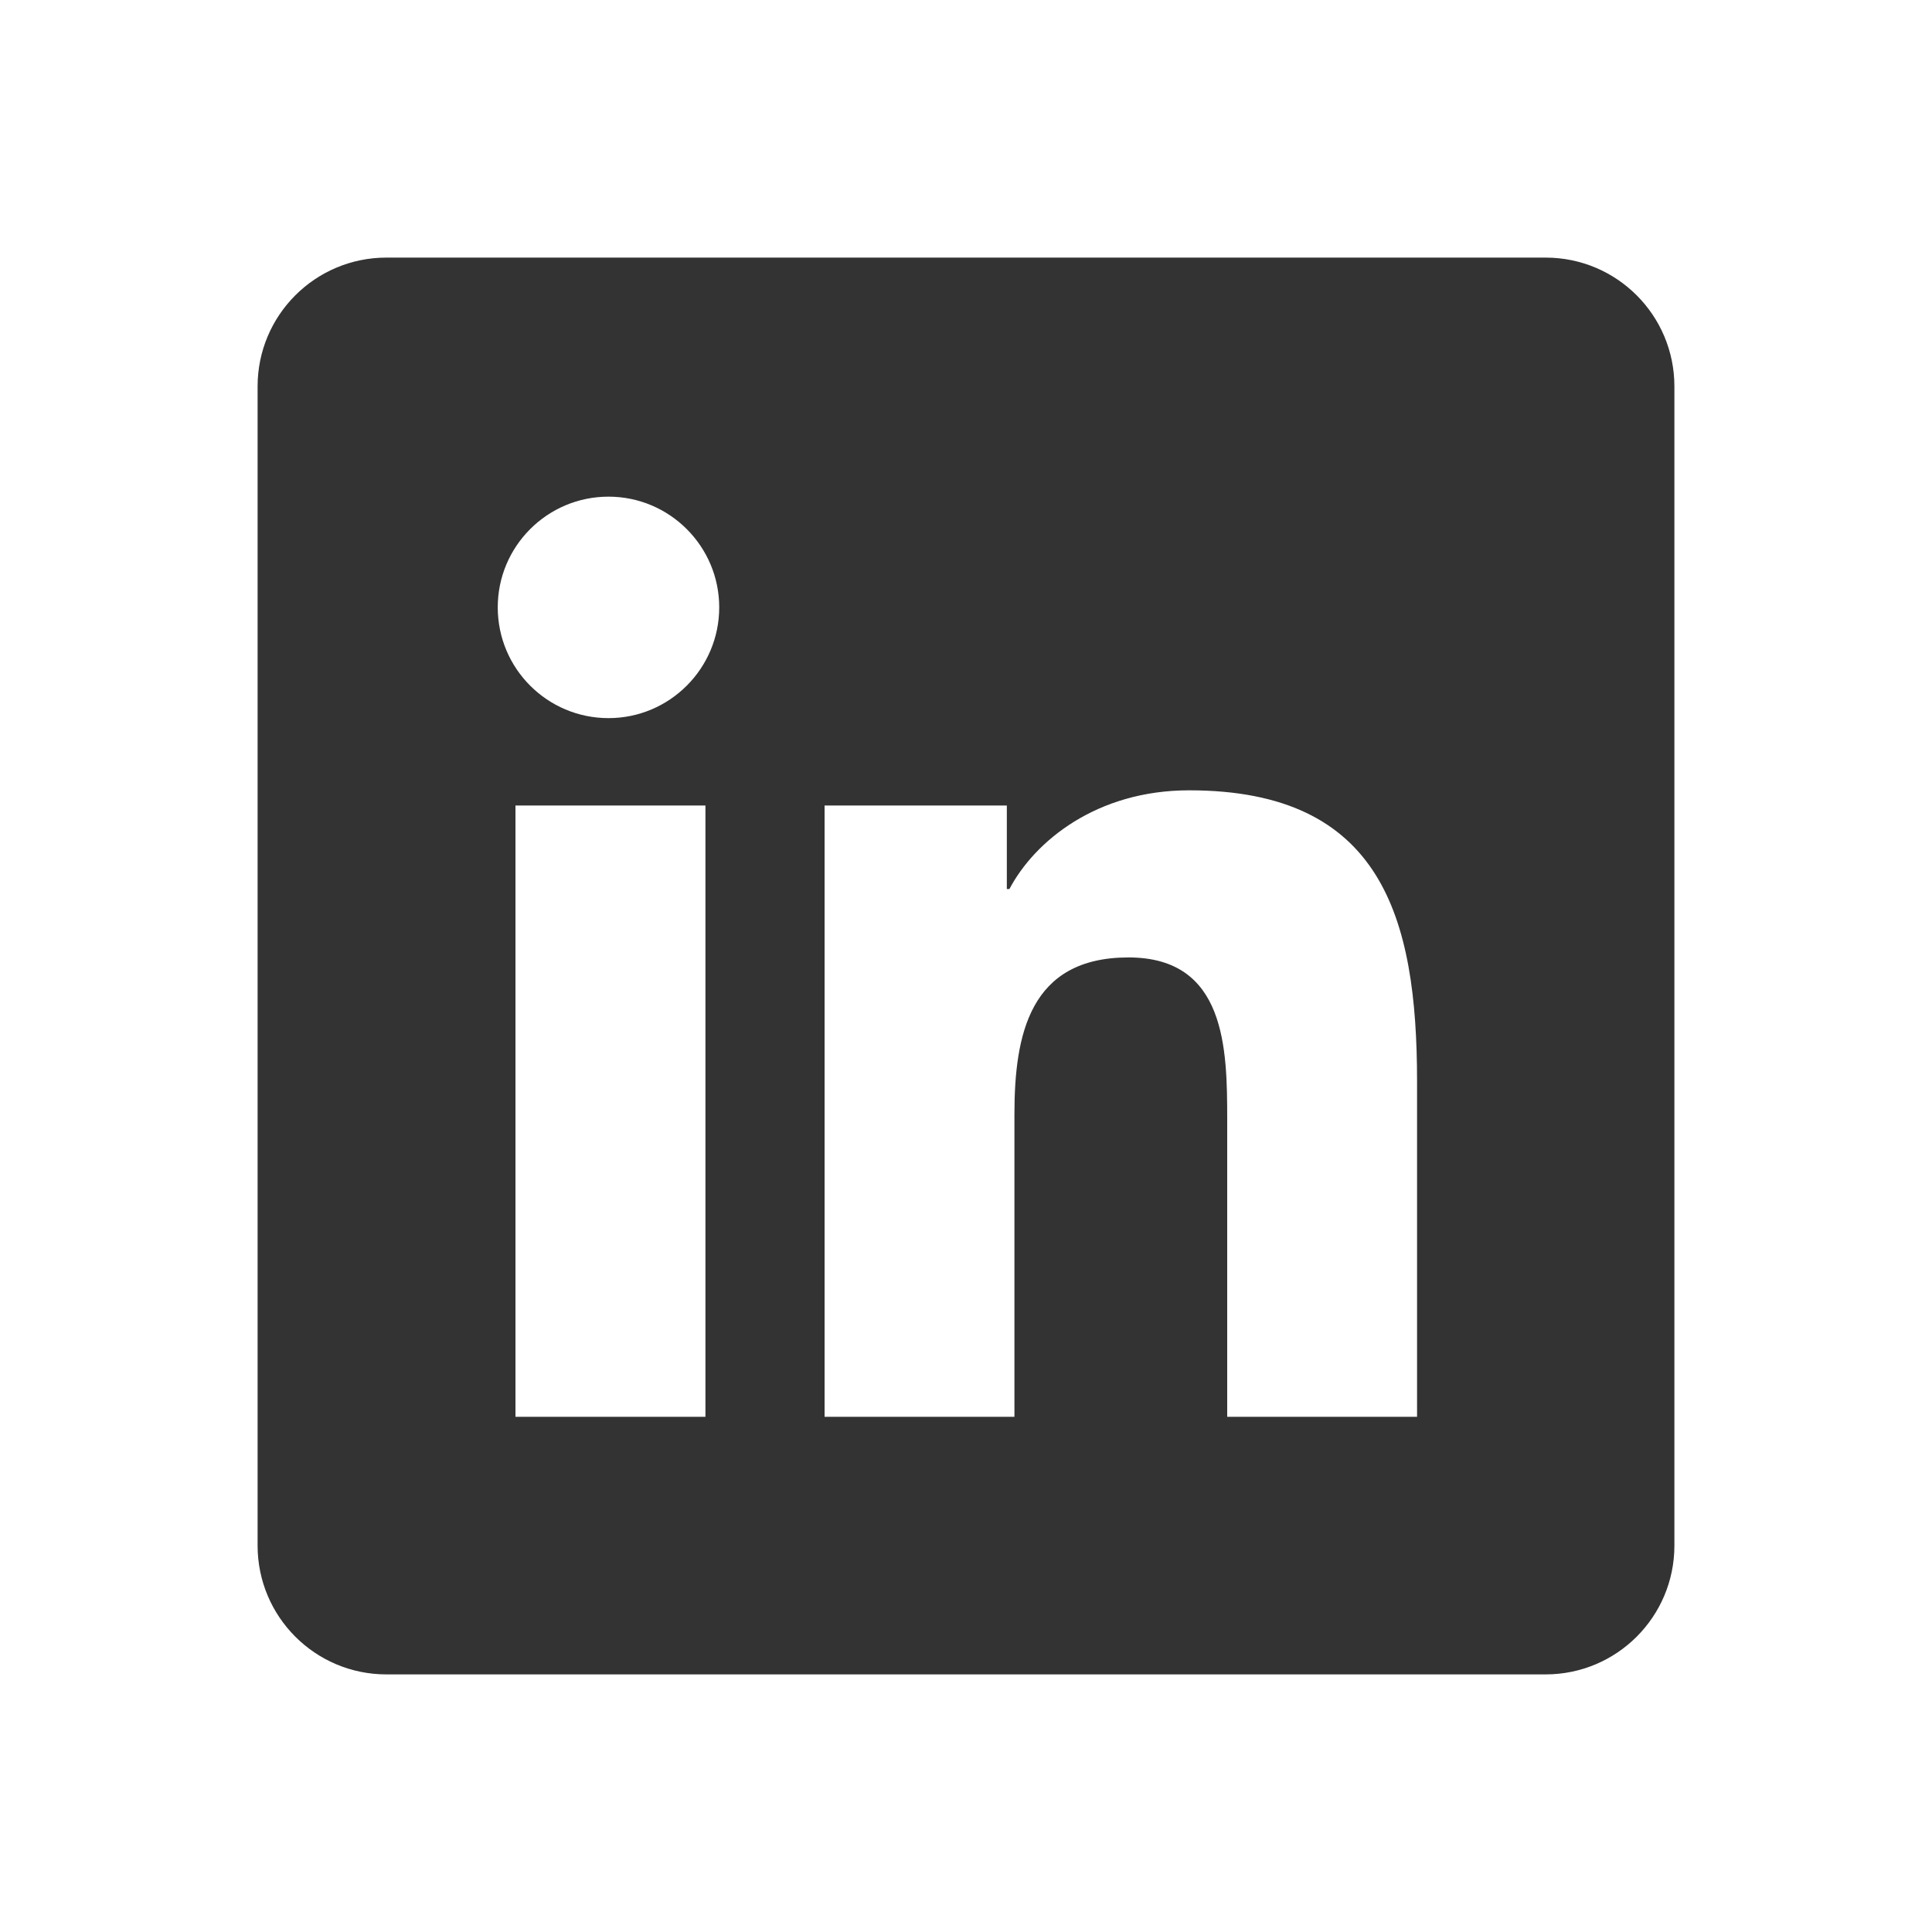
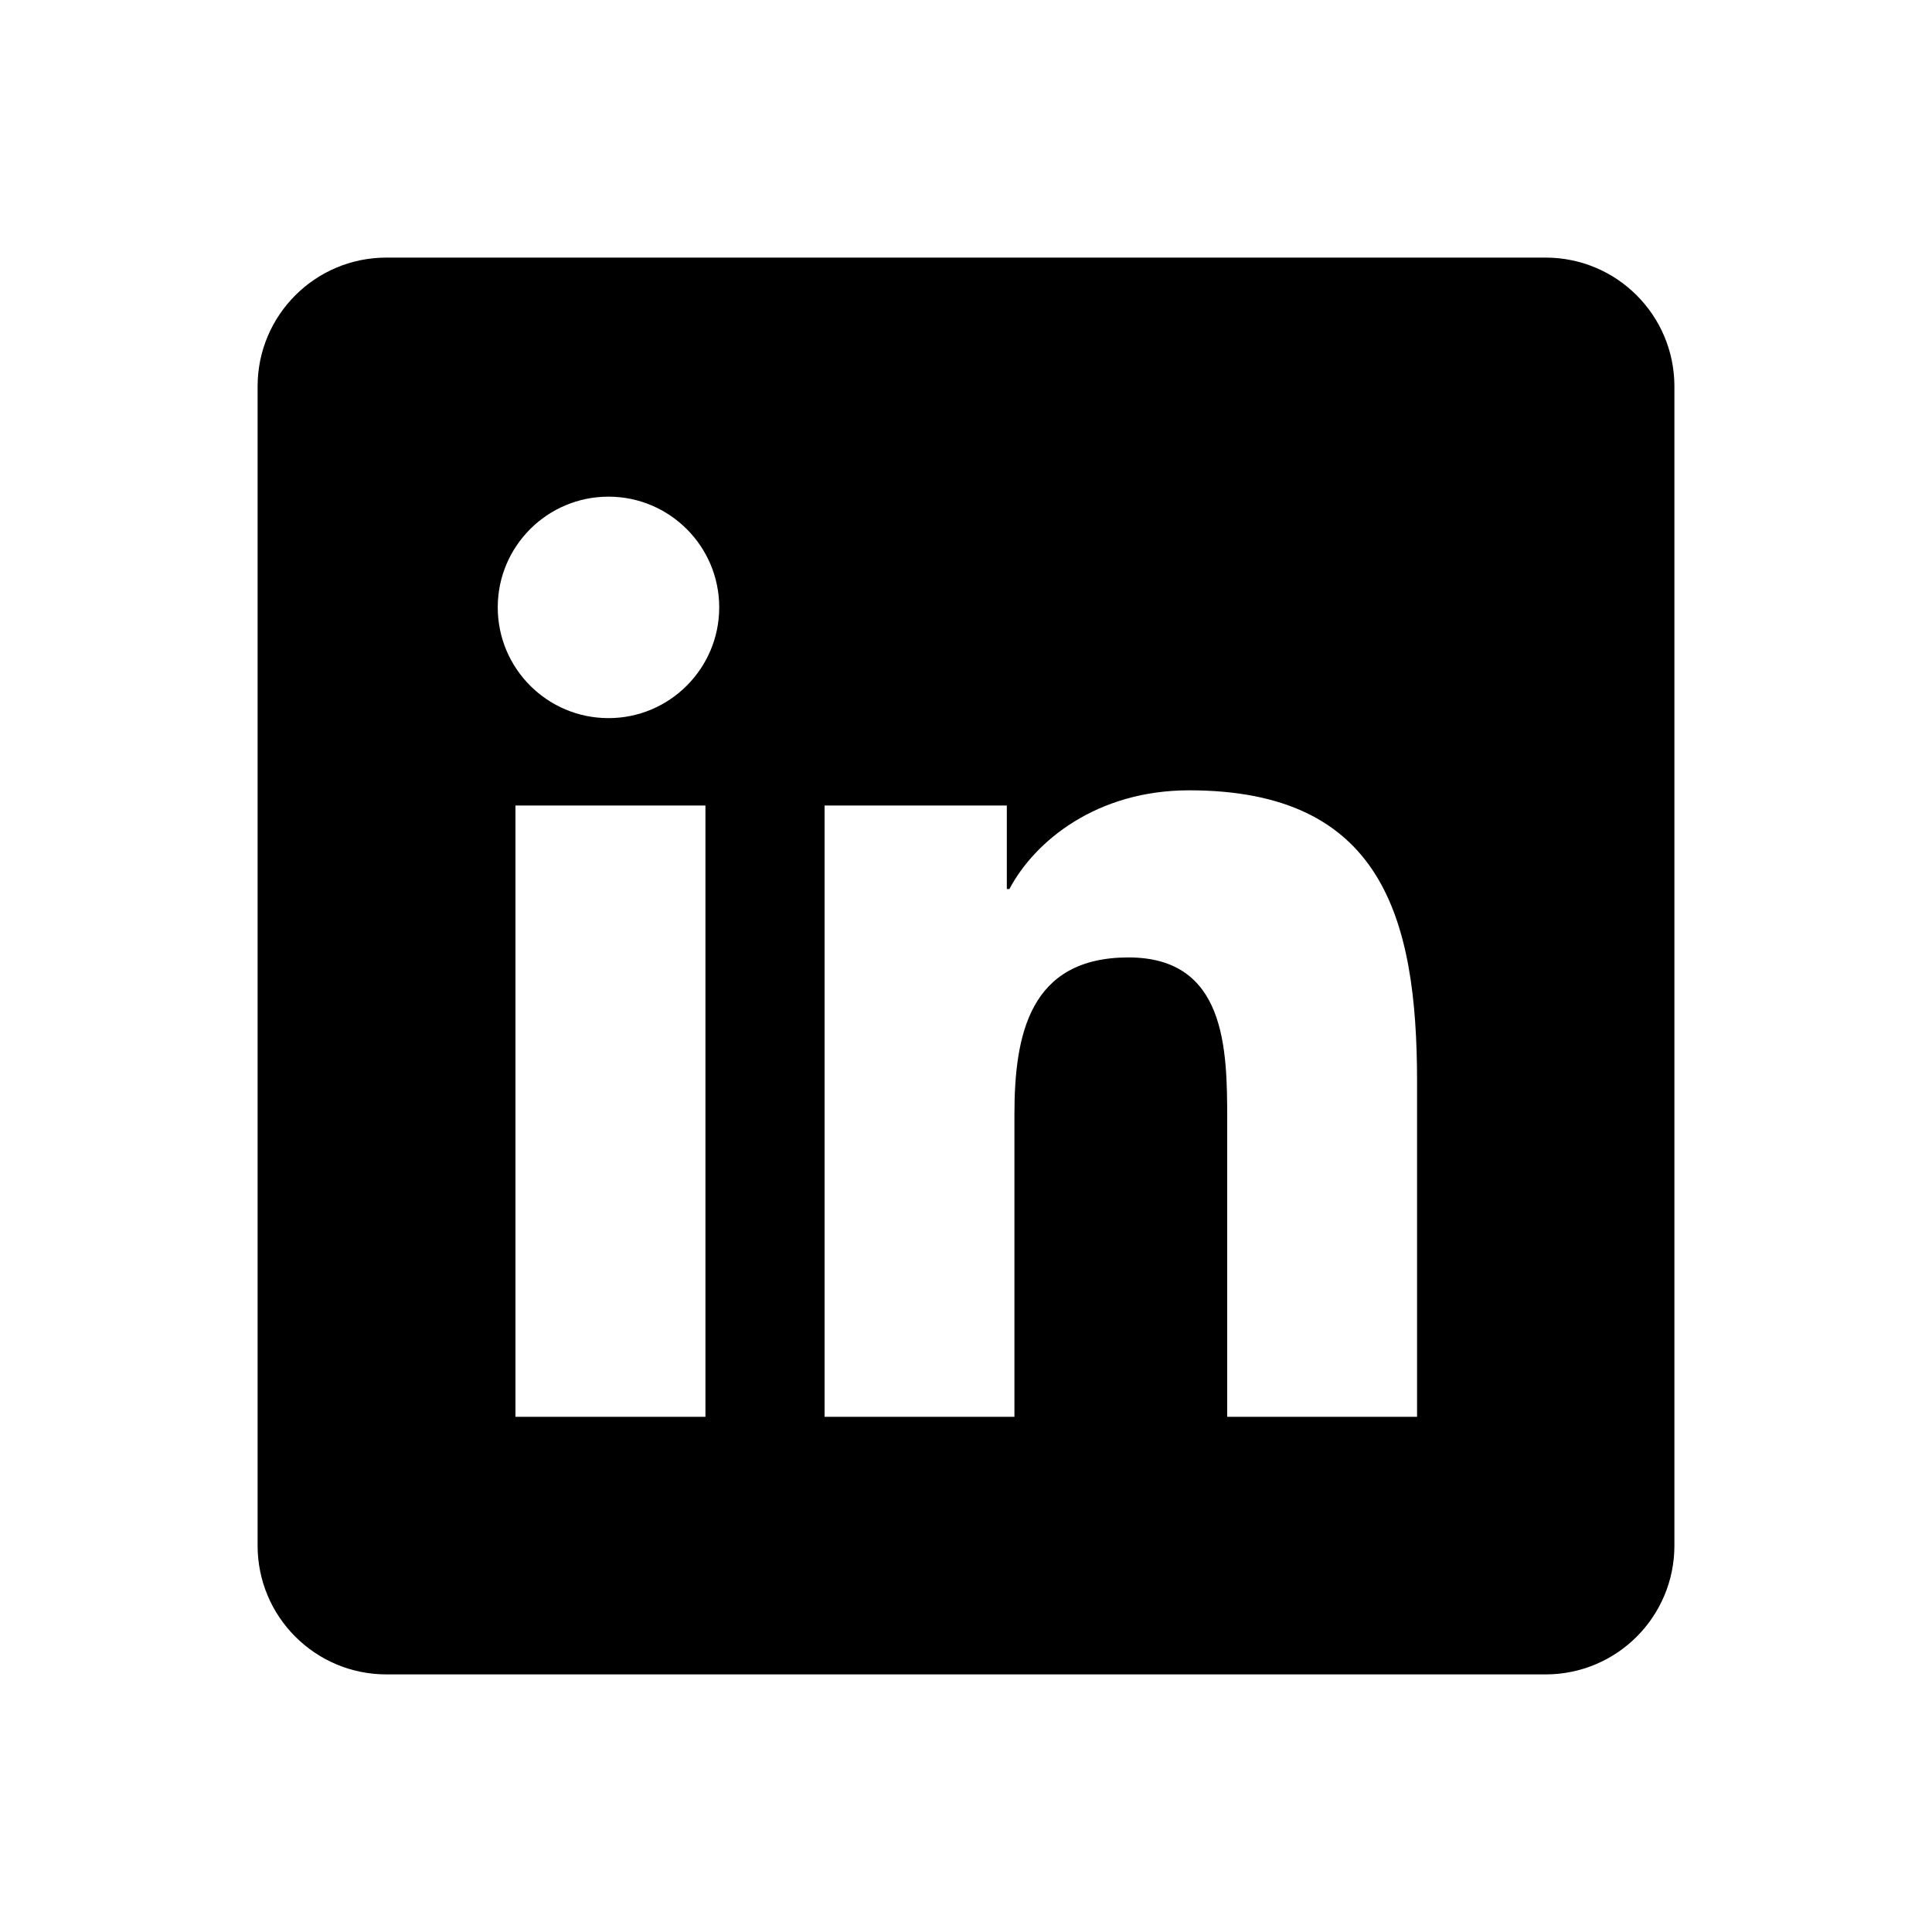
<svg xmlns="http://www.w3.org/2000/svg" viewBox="0 0 30 30" width="30px" height="30px">
-   <path fill="#333" d="M24,4H6C4.895,4,4,4.895,4,6v18c0,1.105,0.895,2,2,2h18c1.105,0,2-0.895,2-2V6C26,4.895,25.105,4,24,4z M10.954,22h-2.95 v-9.492h2.95V22z M9.449,11.151c-0.951,0-1.72-0.771-1.72-1.72c0-0.949,0.77-1.719,1.72-1.719c0.948,0,1.719,0.771,1.719,1.719 C11.168,10.38,10.397,11.151,9.449,11.151z M22.004,22h-2.948v-4.616c0-1.101-0.02-2.517-1.533-2.517 c-1.535,0-1.771,1.199-1.771,2.437V22h-2.948v-9.492h2.83v1.297h0.04c0.394-0.746,1.356-1.533,2.791-1.533 c2.987,0,3.539,1.966,3.539,4.522V22z" />
+   <path d="M24,4H6C4.895,4,4,4.895,4,6v18c0,1.105,0.895,2,2,2h18c1.105,0,2-0.895,2-2V6C26,4.895,25.105,4,24,4z M10.954,22h-2.95 v-9.492h2.95V22z M9.449,11.151c-0.951,0-1.72-0.771-1.72-1.72c0-0.949,0.77-1.719,1.72-1.719c0.948,0,1.719,0.771,1.719,1.719 C11.168,10.38,10.397,11.151,9.449,11.151z M22.004,22h-2.948v-4.616c0-1.101-0.02-2.517-1.533-2.517 c-1.535,0-1.771,1.199-1.771,2.437V22h-2.948v-9.492h2.83v1.297h0.04c0.394-0.746,1.356-1.533,2.791-1.533 c2.987,0,3.539,1.966,3.539,4.522V22z" />
</svg>
